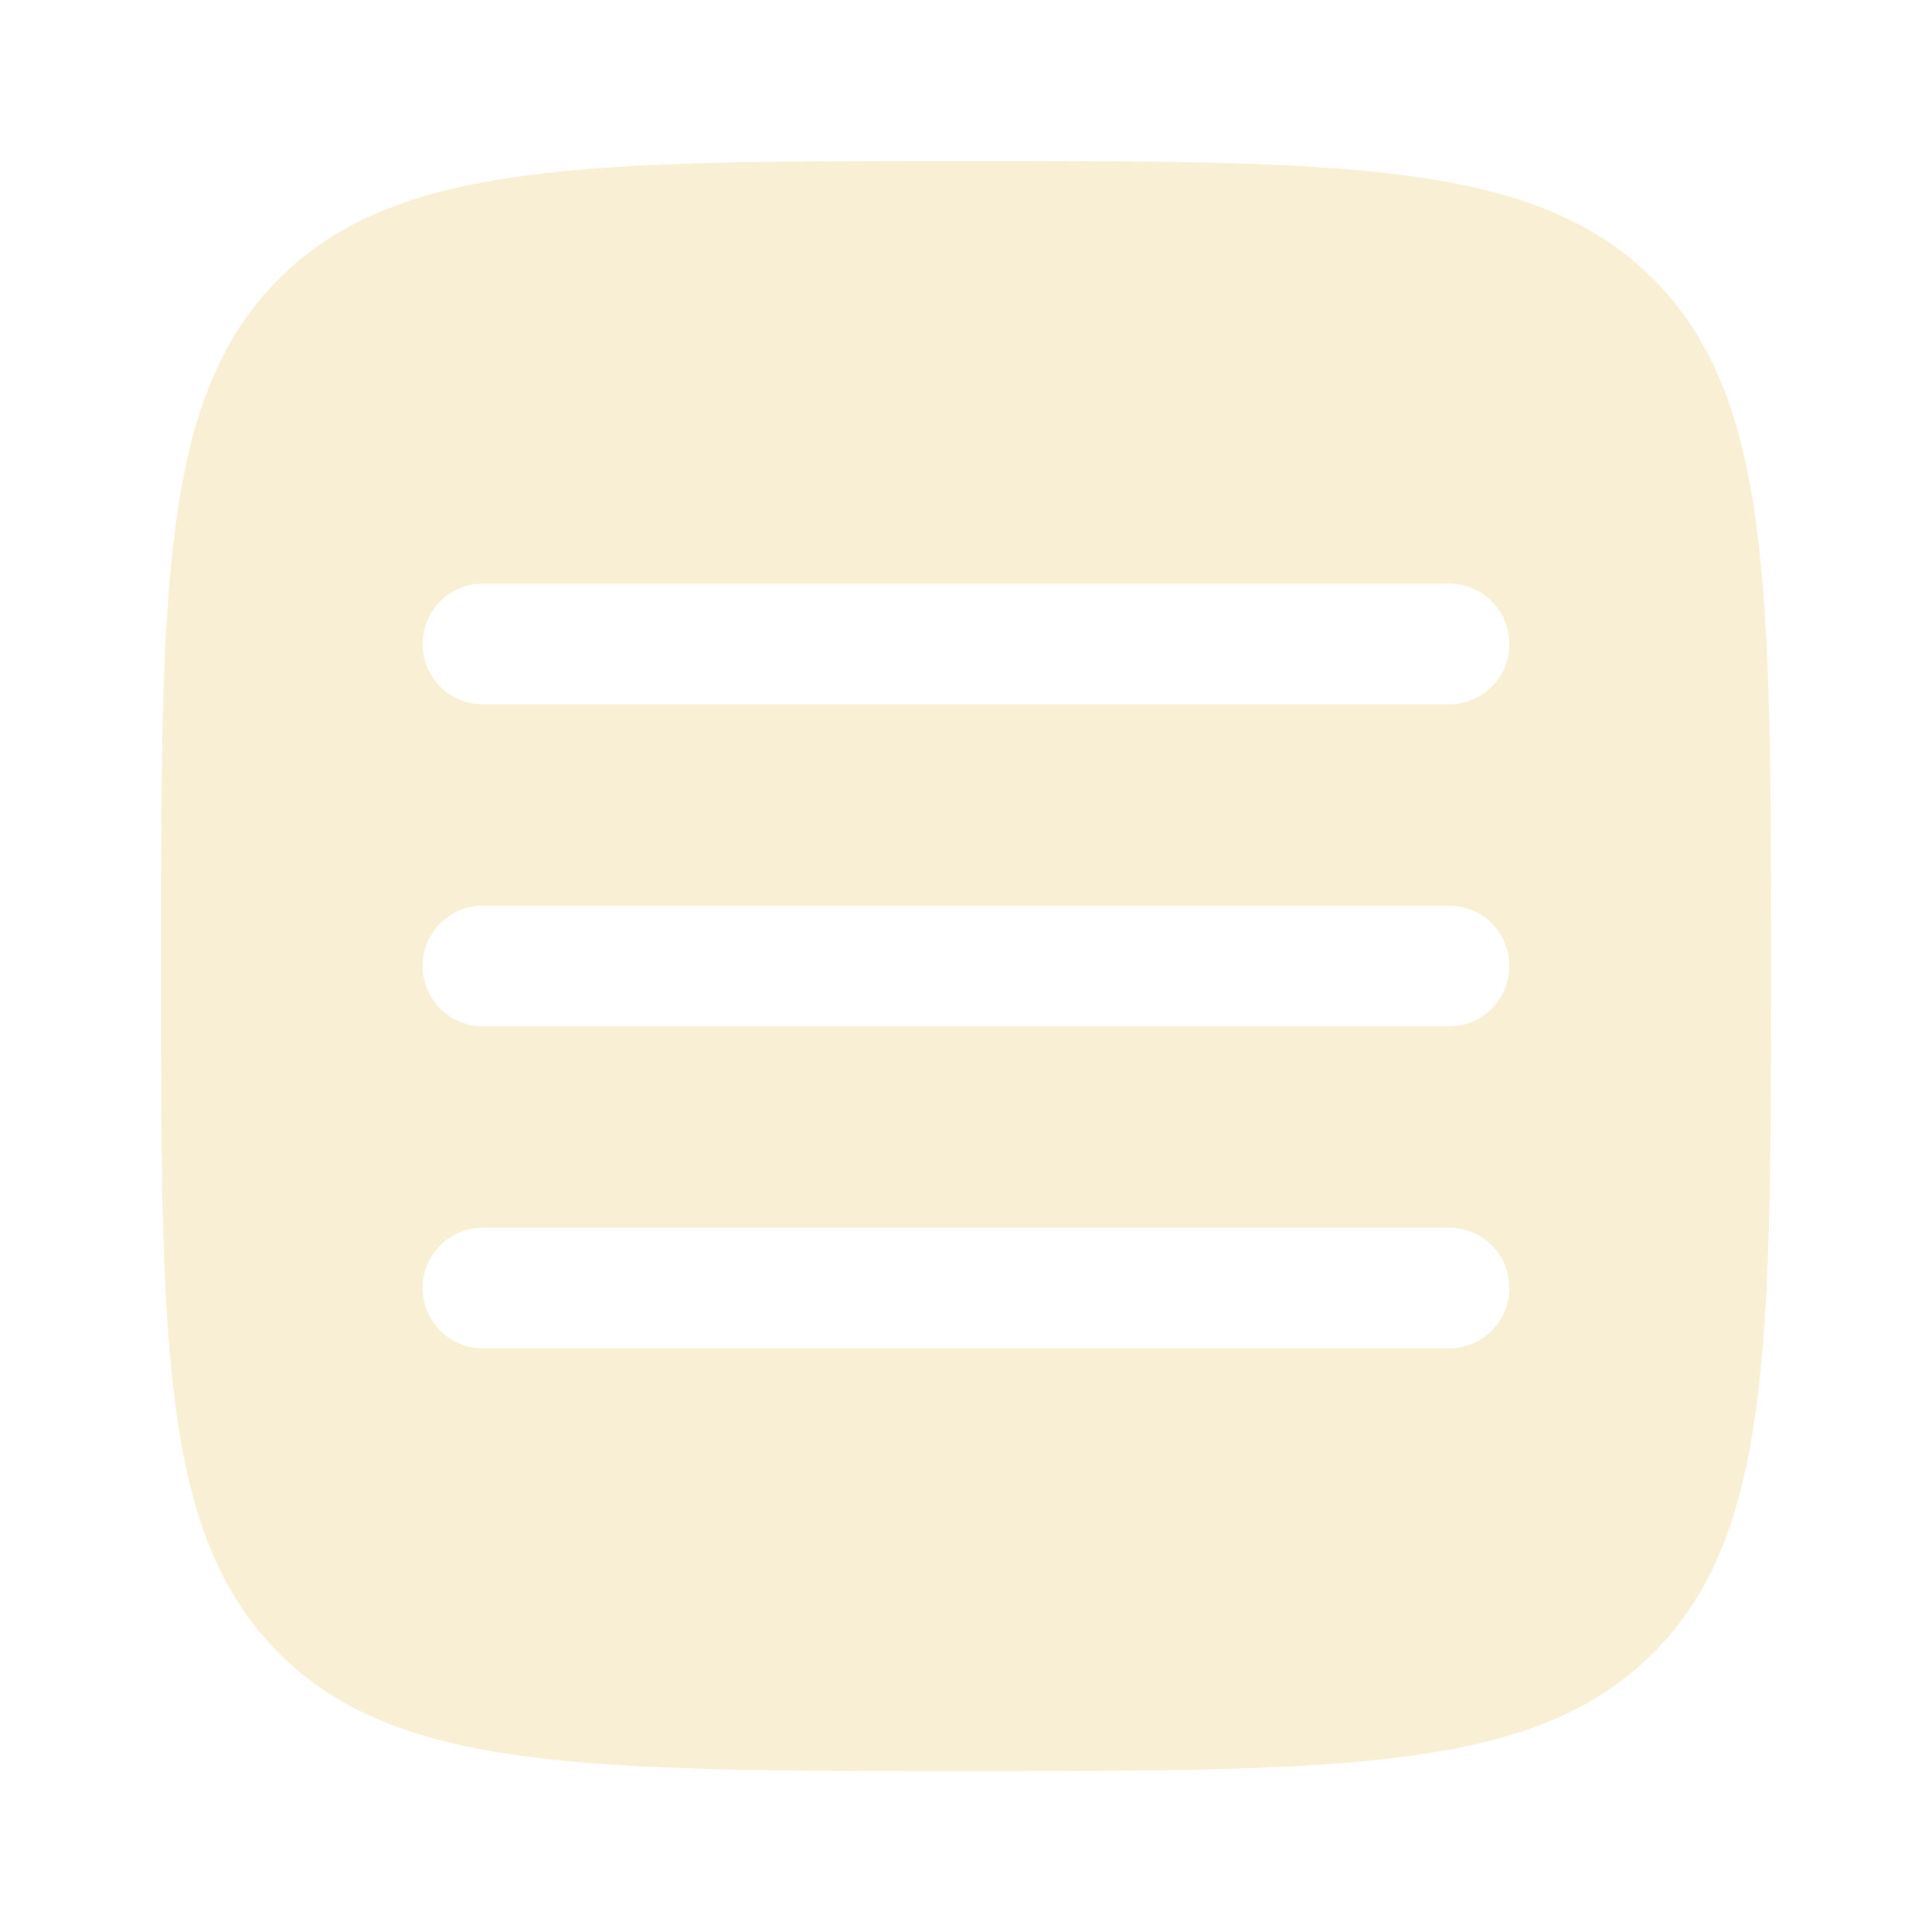
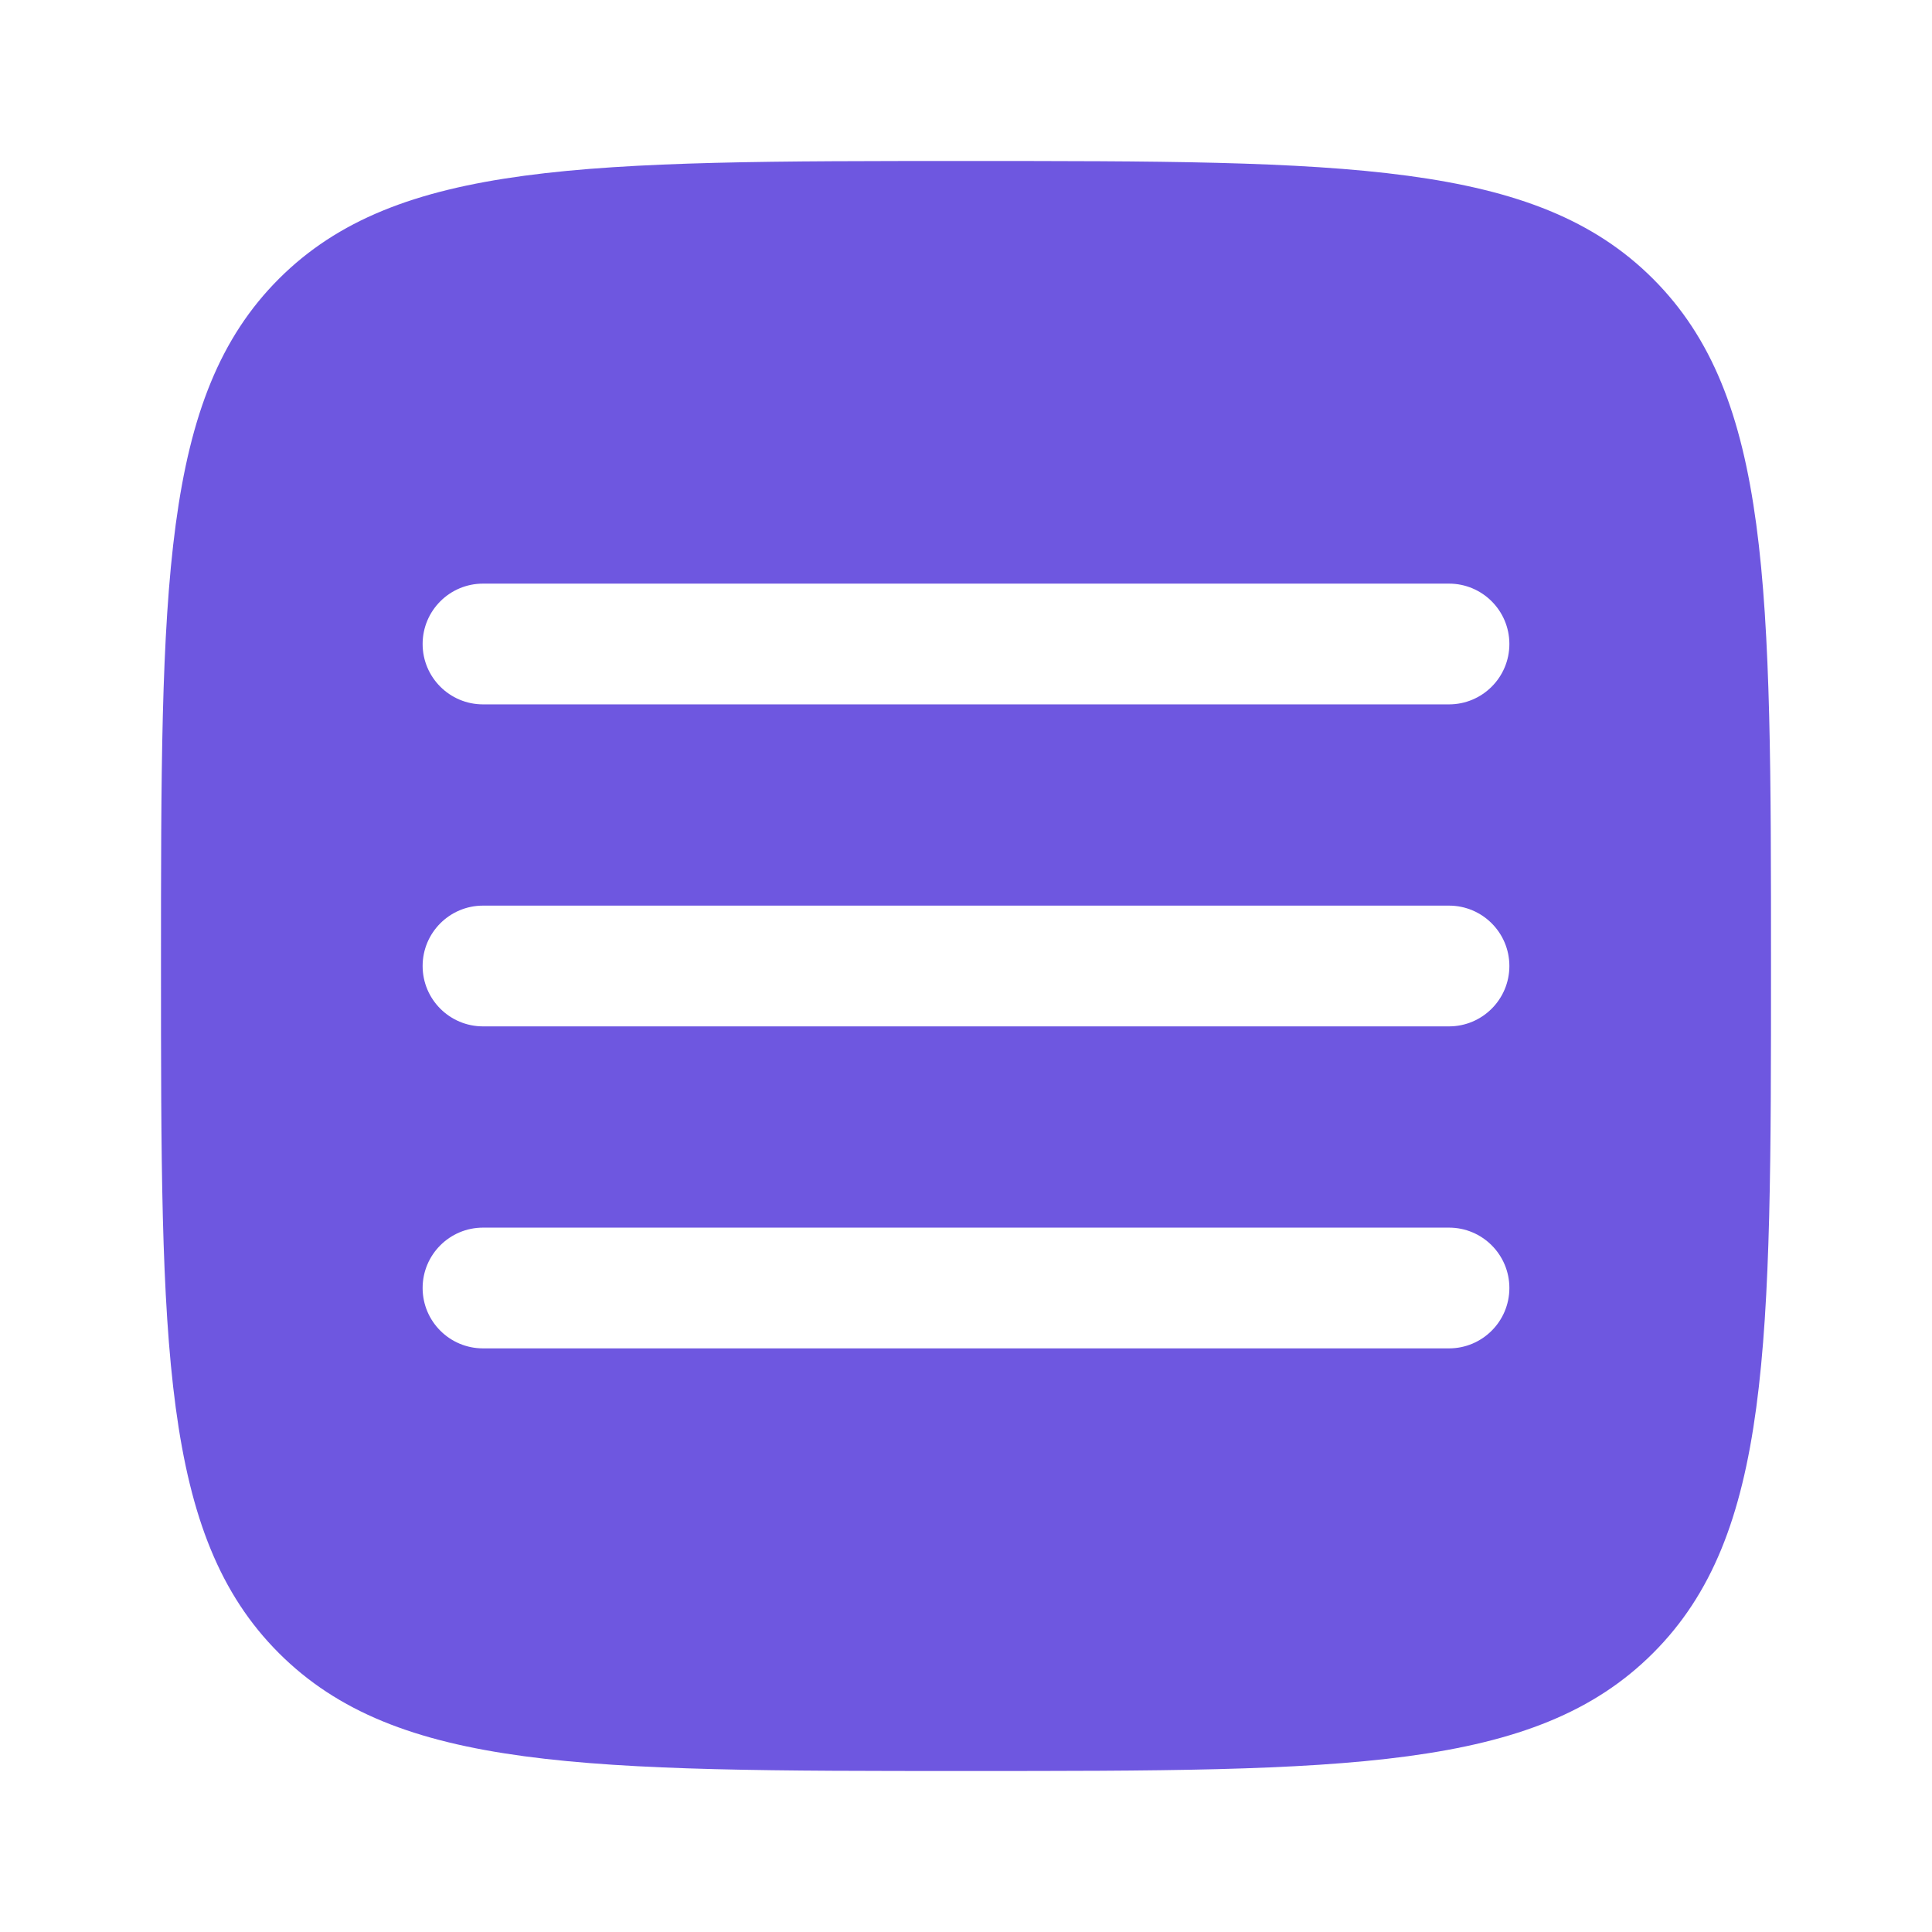
<svg xmlns="http://www.w3.org/2000/svg" width="45px" height="45px" viewBox="0 0 24 24" fill="#f8efd4">
  <g id="SVGRepo_bgCarrier" stroke-width="0" />
  <g id="SVGRepo_tracerCarrier" stroke-linecap="round" stroke-linejoin="round" />
  <g id="SVGRepo_iconCarrier">
-     <path fill-rule="evenodd" clip-rule="evenodd" d="M3.464 20.535C4.929 22 7.286 22 12 22C16.714 22 19.071 22 20.535 20.535C22 19.071 22 16.714 22 12C22 7.286 22 4.929 20.535 3.464C19.071 2 16.714 2 12 2C7.286 2 4.929 2 3.464 3.464C2 4.929 2 7.286 2 12C2 16.714 2 19.071 3.464 20.535ZM18.75 16C18.75 16.414 18.414 16.75 18 16.75H6C5.586 16.75 5.25 16.414 5.25 16C5.25 15.586 5.586 15.25 6 15.25H18C18.414 15.25 18.75 15.586 18.75 16ZM18 12.75C18.414 12.75 18.75 12.414 18.75 12C18.75 11.586 18.414 11.25 18 11.25H6C5.586 11.25 5.25 11.586 5.25 12C5.25 12.414 5.586 12.75 6 12.75H18ZM18.75 8C18.75 8.414 18.414 8.75 18 8.75H6C5.586 8.75 5.25 8.414 5.25 8C5.25 7.586 5.586 7.25 6 7.25H18C18.414 7.25 18.75 7.586 18.75 8Z" fill="#f8efd4" />
+     <path fill-rule="evenodd" clip-rule="evenodd" d="M3.464 20.535C4.929 22 7.286 22 12 22C16.714 22 19.071 22 20.535 20.535C22 19.071 22 16.714 22 12C22 7.286 22 4.929 20.535 3.464C19.071 2 16.714 2 12 2C7.286 2 4.929 2 3.464 3.464C2 4.929 2 7.286 2 12C2 16.714 2 19.071 3.464 20.535ZM18.75 16C18.75 16.414 18.414 16.75 18 16.75H6C5.586 16.75 5.25 16.414 5.25 16C5.25 15.586 5.586 15.25 6 15.25H18C18.414 15.25 18.75 15.586 18.75 16ZM18 12.75C18.414 12.75 18.75 12.414 18.75 12C18.75 11.586 18.414 11.25 18 11.25H6C5.586 11.25 5.25 11.586 5.25 12C5.25 12.414 5.586 12.75 6 12.75H18ZM18.75 8C18.75 8.414 18.414 8.75 18 8.75H6C5.586 8.75 5.25 8.414 5.25 8C5.25 7.586 5.586 7.25 6 7.25H18C18.414 7.25 18.75 7.586 18.75 8Z" fill="#6e57e0" />
  </g>
</svg>
